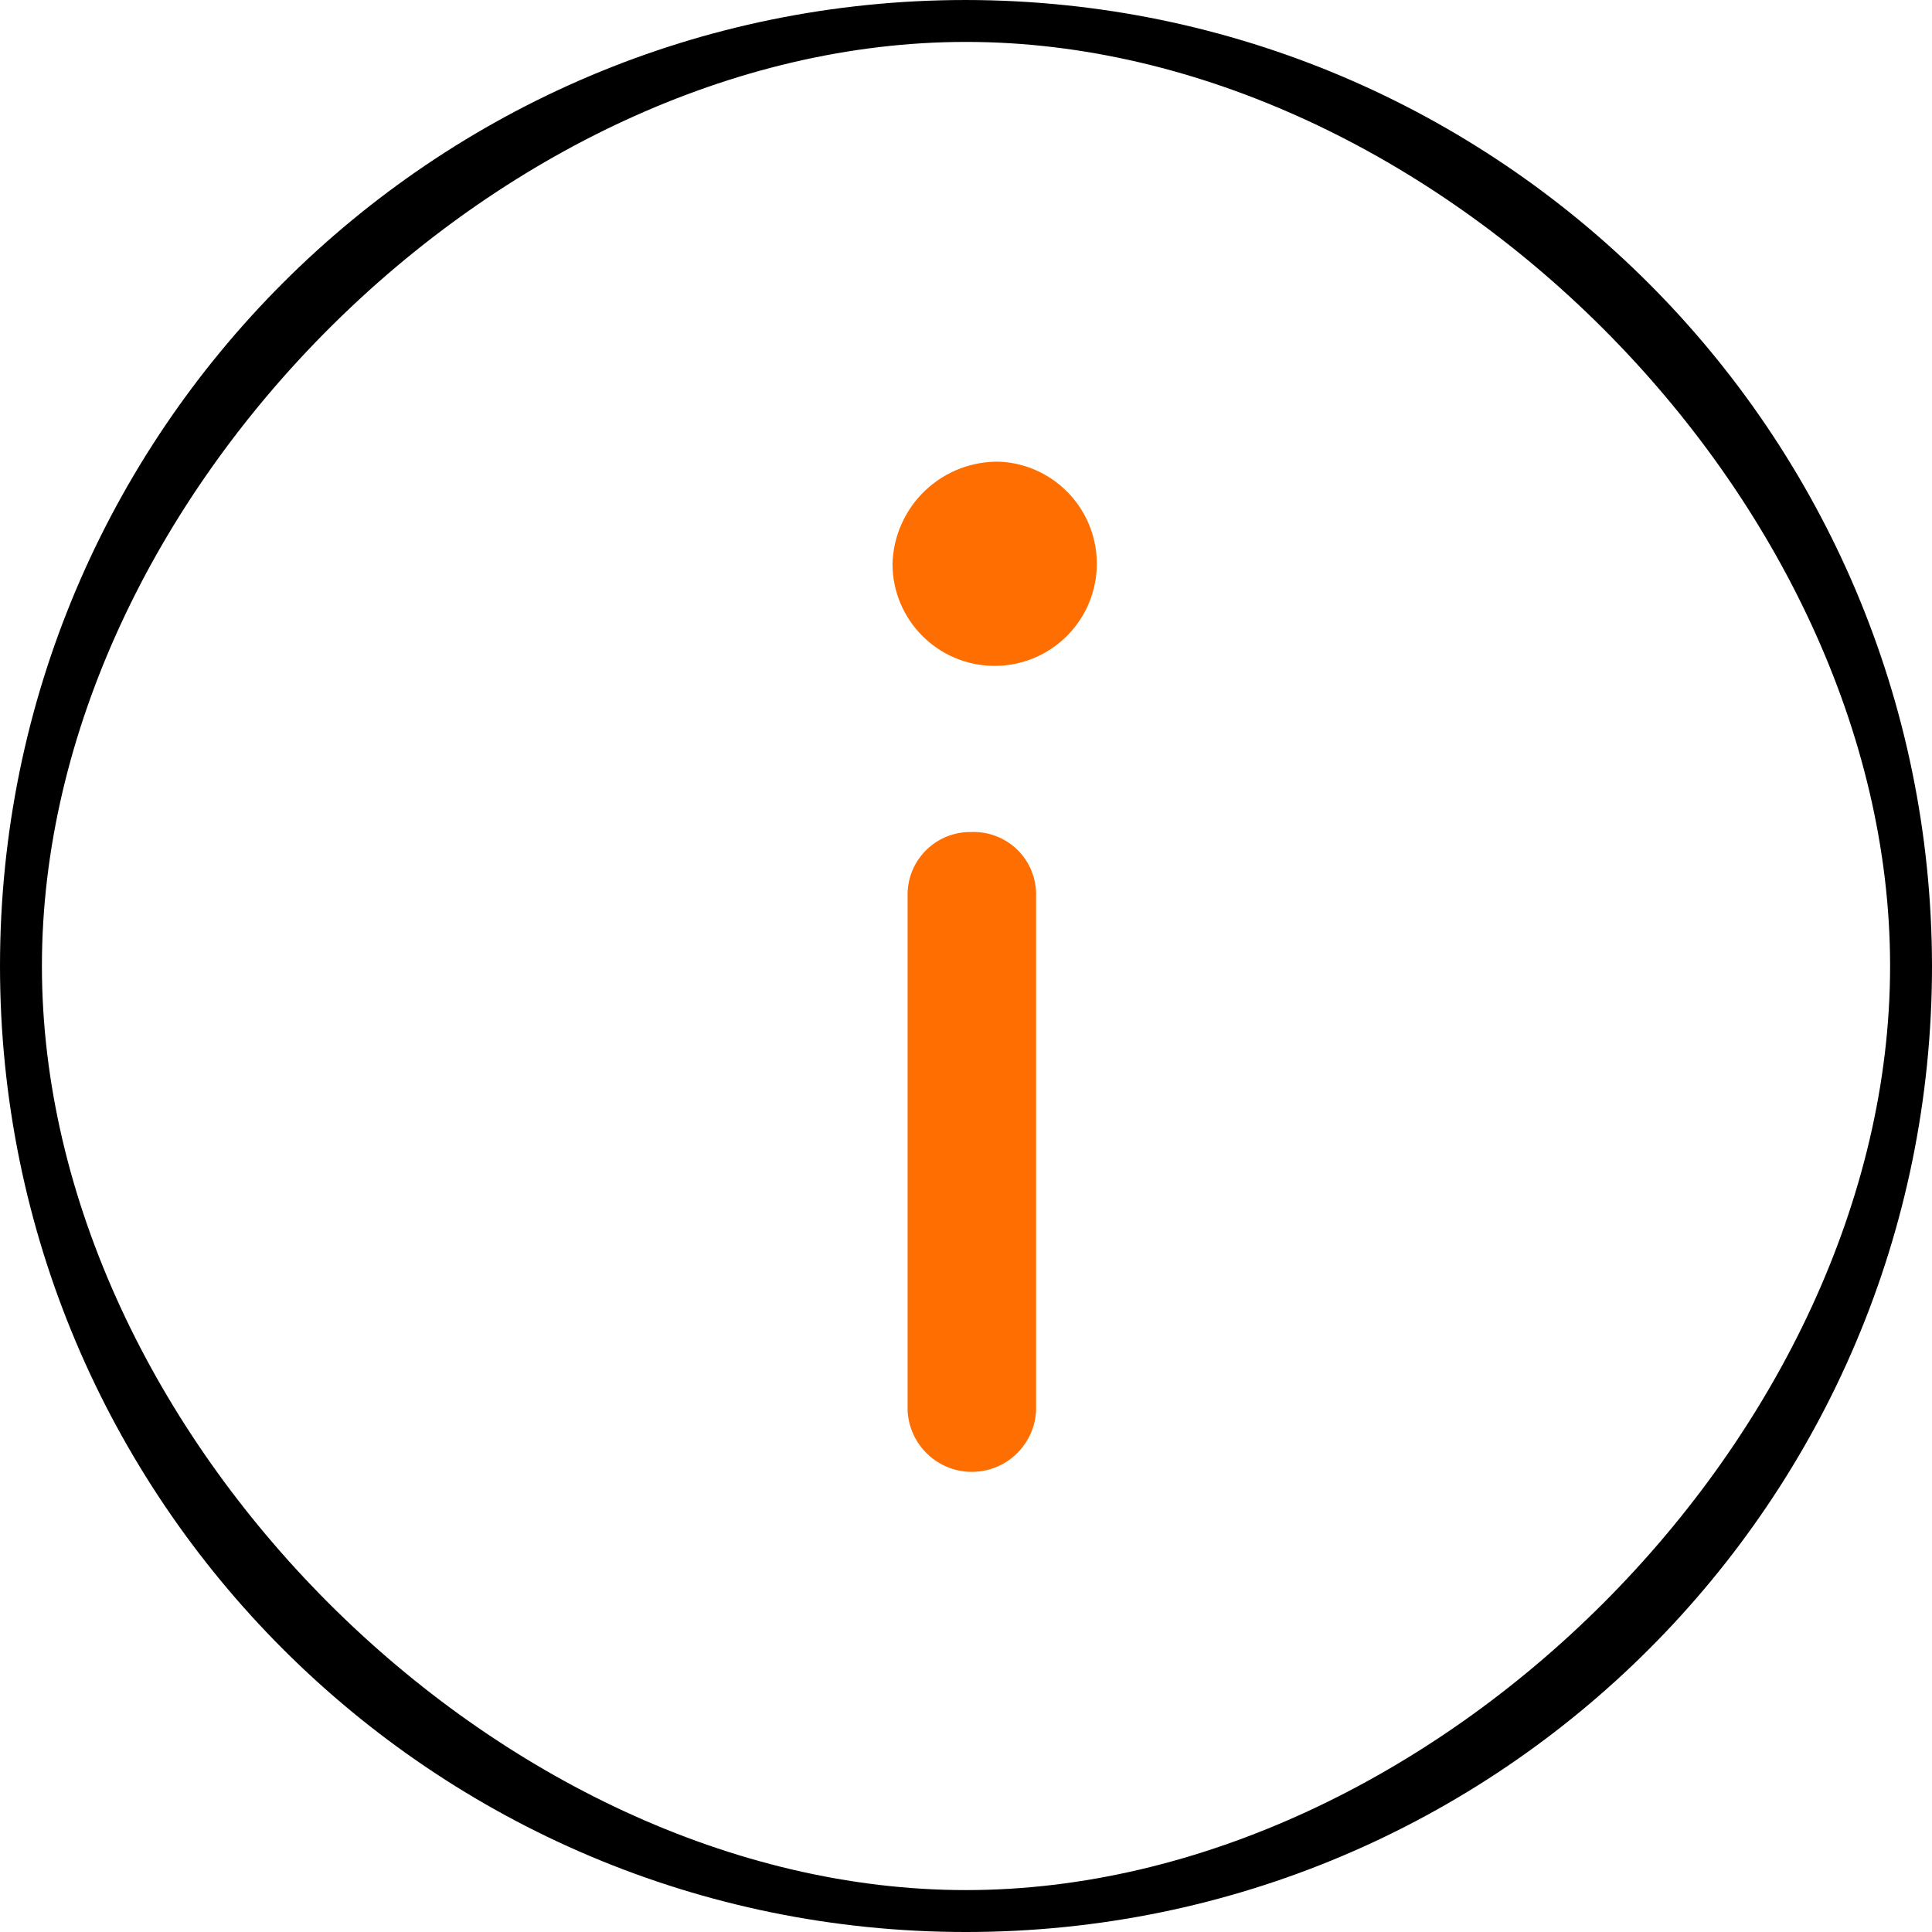
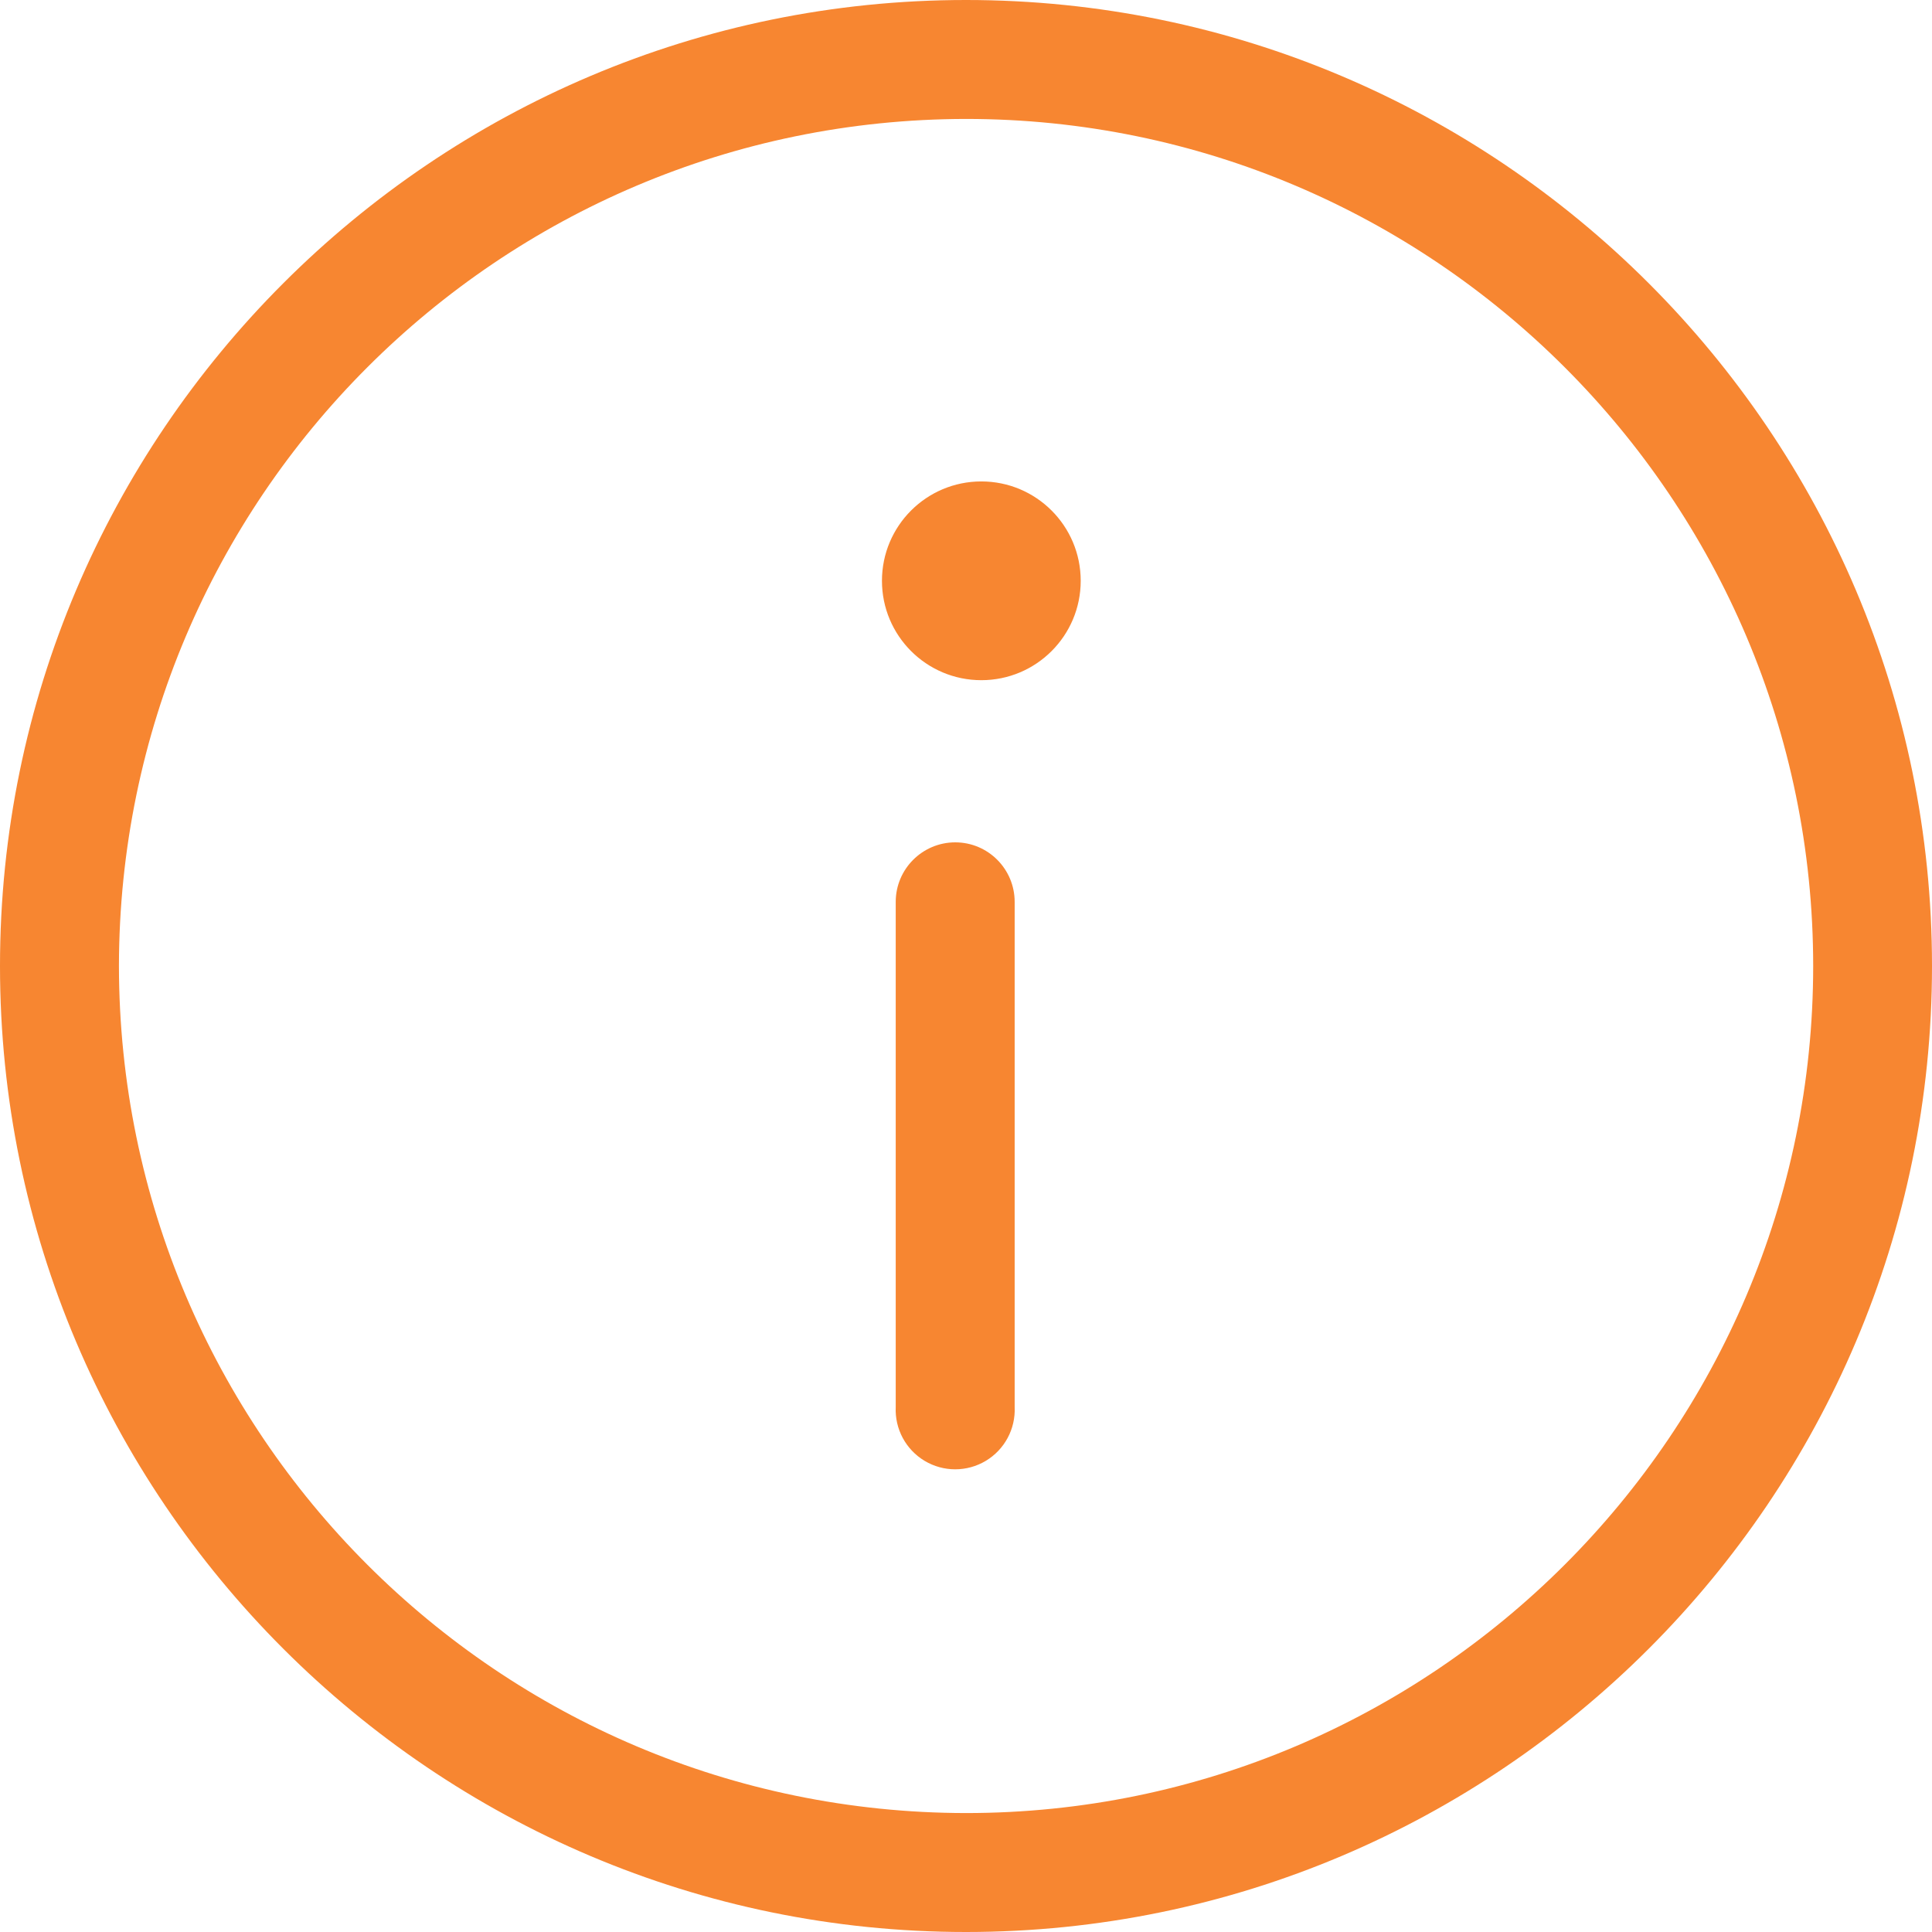
- <svg xmlns="http://www.w3.org/2000/svg" width="28.12" height="28.12" viewBox="0 0 28.12 28.12">
-   <defs>
-     <style>
-       .cls-1, .cls-2 {
-         fill-rule: evenodd;
-       }
- 
-       .cls-2 {
-         fill: #ff6e00;
-       }
-     </style>
-   </defs>
-   <path id="Shape_1_copy_4" data-name="Shape 1 copy 4" class="cls-1" d="M3488,1424.94a14.06,14.06,0,1,0,14.06,14.06A14.079,14.079,0,0,0,3488,1424.94Zm0,27.51c-6.8,0-13.45-6.65-13.45-13.45s6.65-13.45,13.45-13.45,13.45,6.65,13.45,13.45S3494.8,1452.45,3488,1452.45Z" transform="translate(-3473.94 -1424.94)" />
-   <path id="Shape_1_copy_4-2" data-name="Shape 1 copy 4" class="cls-2" d="M3488.5,1431.66a1.487,1.487,0,1,1-1.57,1.49A1.529,1.529,0,0,1,3488.5,1431.66Zm-0.42,5.39a0.912,0.912,0,0,0-.93.88v7.54a0.936,0.936,0,0,0,1.87,0v-7.54A0.908,0.908,0,0,0,3488.08,1437.05Z" transform="translate(-3473.94 -1424.94)" />
+ <svg xmlns="http://www.w3.org/2000/svg" width="16" height="16">
+   <path fill="#F78631" fill-rule="evenodd" d="M8 16c-4.411 0-8-3.589-8-8s3.589-8 8-8 8 3.589 8 8-3.589 8-8 8zM8 .985A7.023 7.023 0 0 0 .985 8 7.023 7.023 0 0 0 8 15.015c3.868 0 7.016-3.147 7.016-7.015S11.868.985 8 .985zm.127 4.648a.823.823 0 1 1 0-1.646.823.823 0 0 1 0 1.646zm-.216 1.343c.272 0 .492.221.492.493v4.184a.493.493 0 1 1-.985 0V7.469c0-.272.221-.493.493-.493z" />
</svg>
